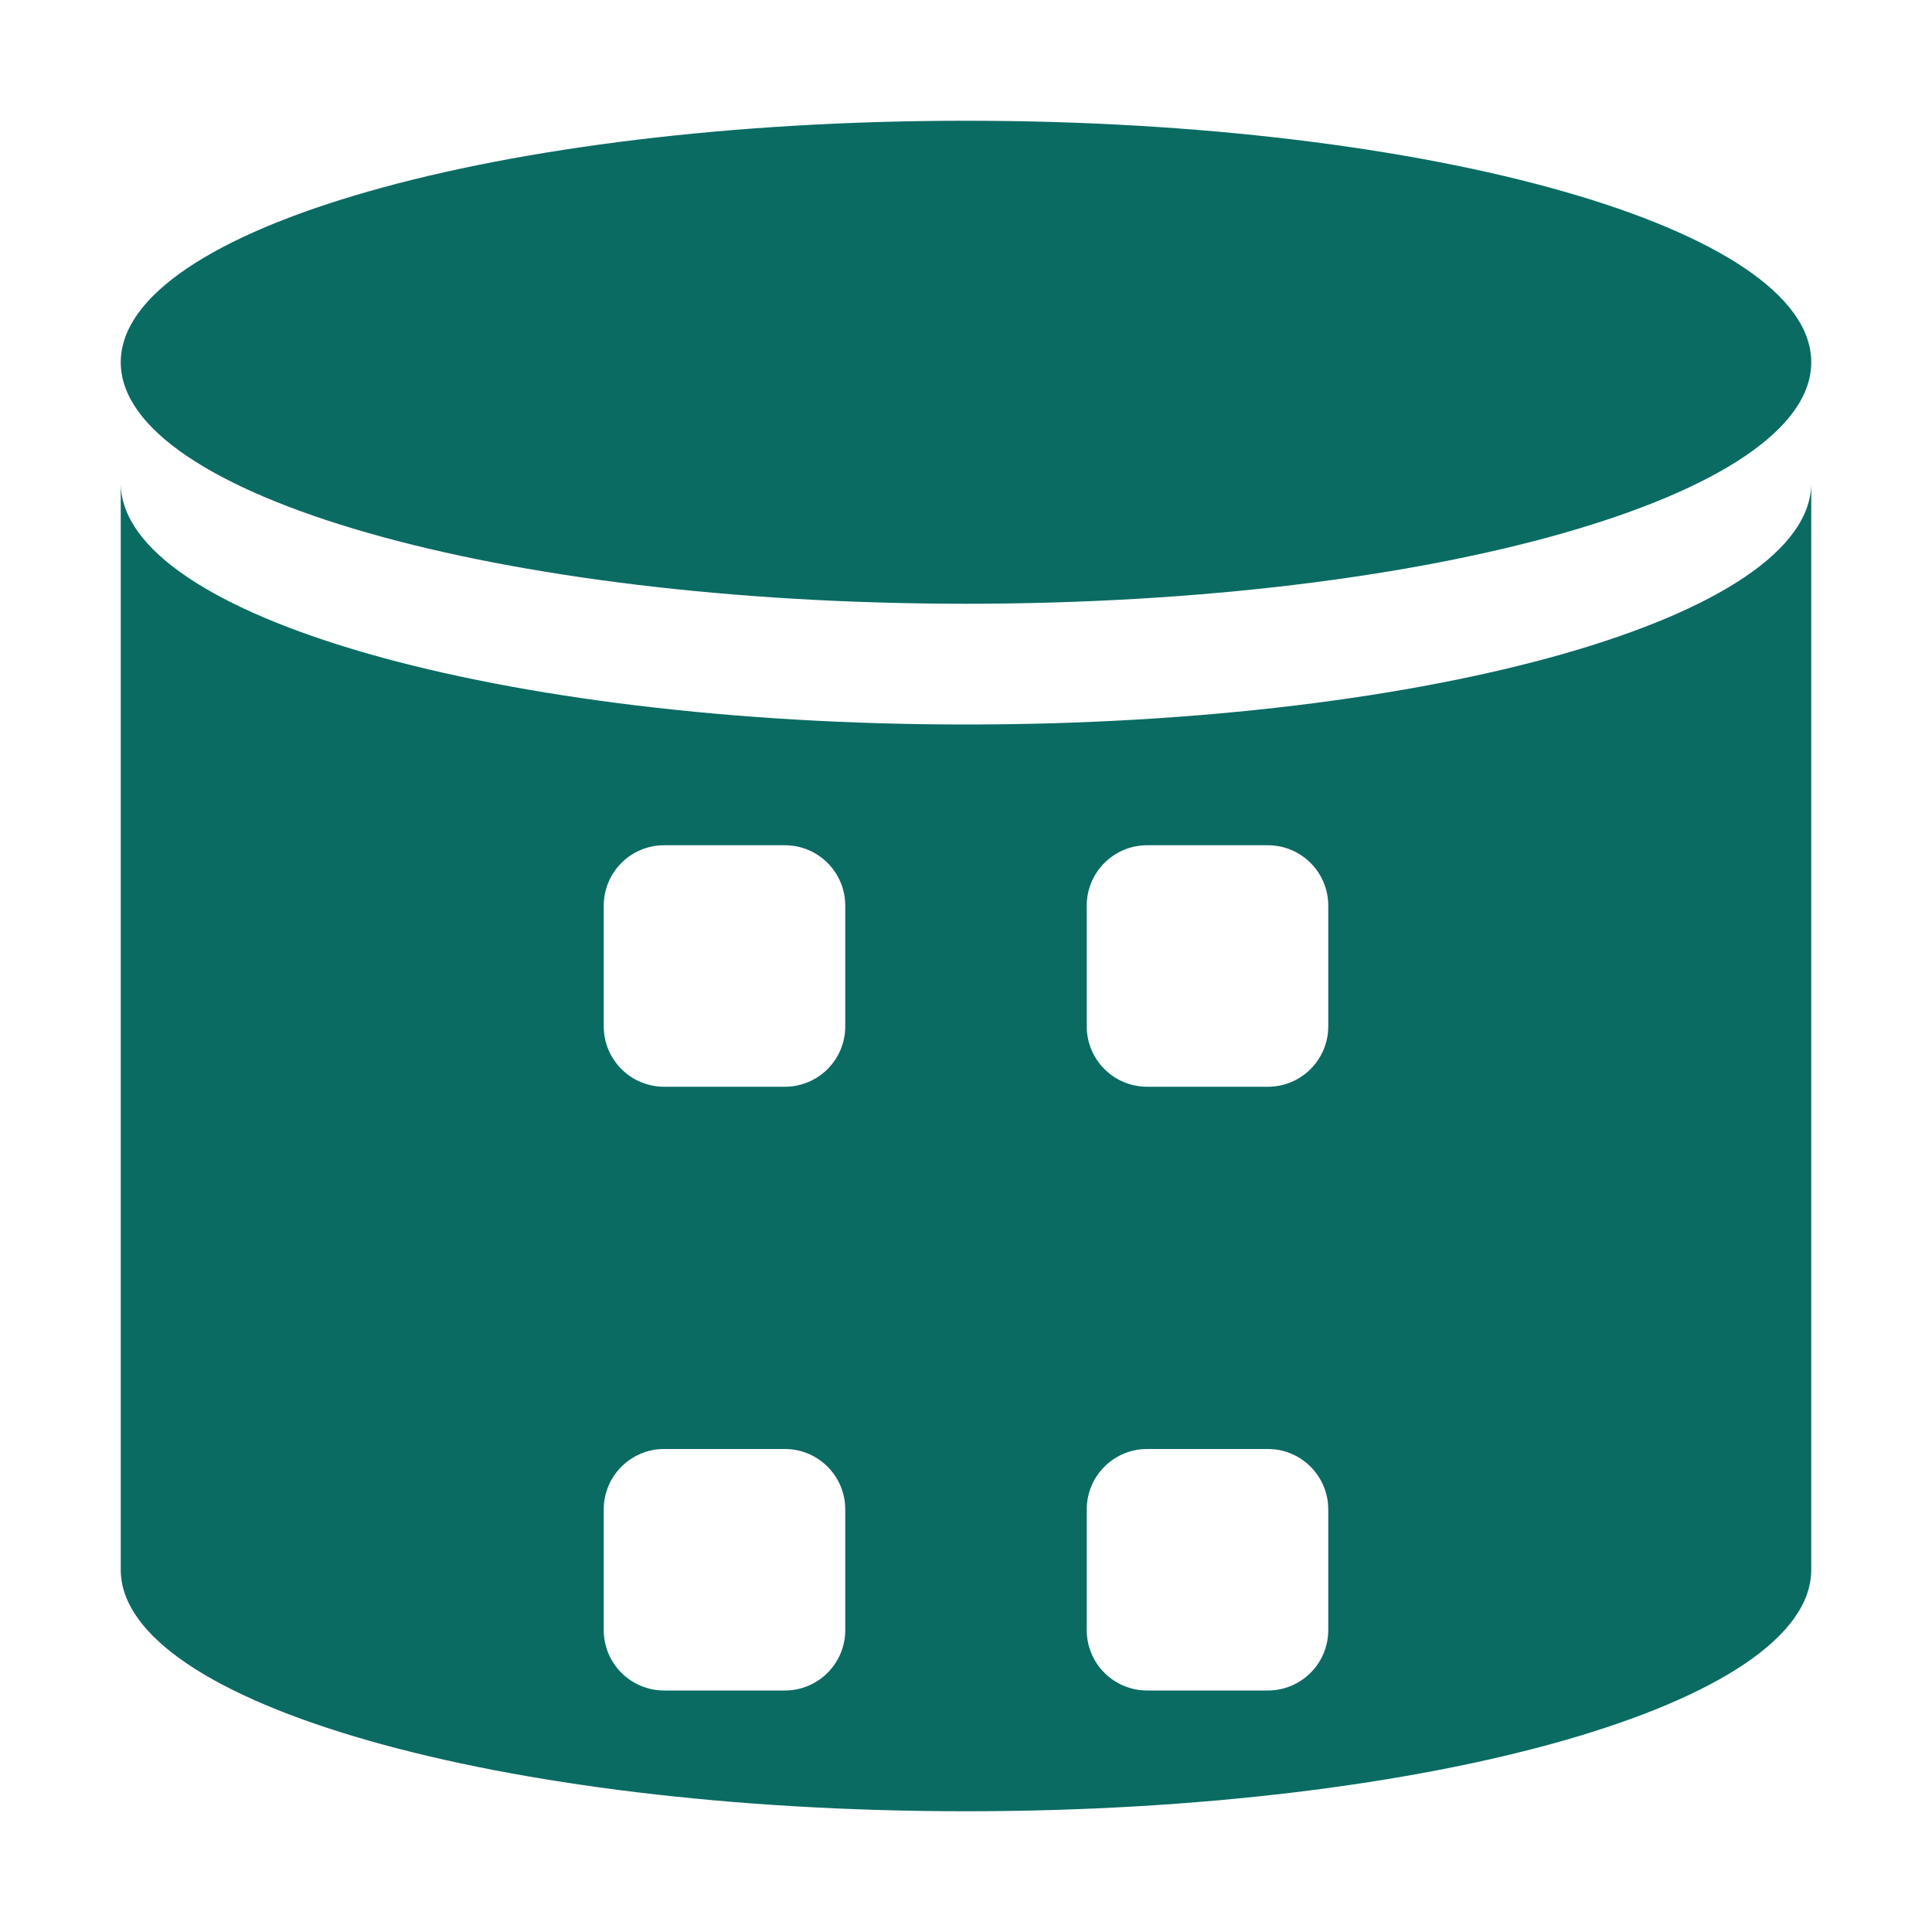
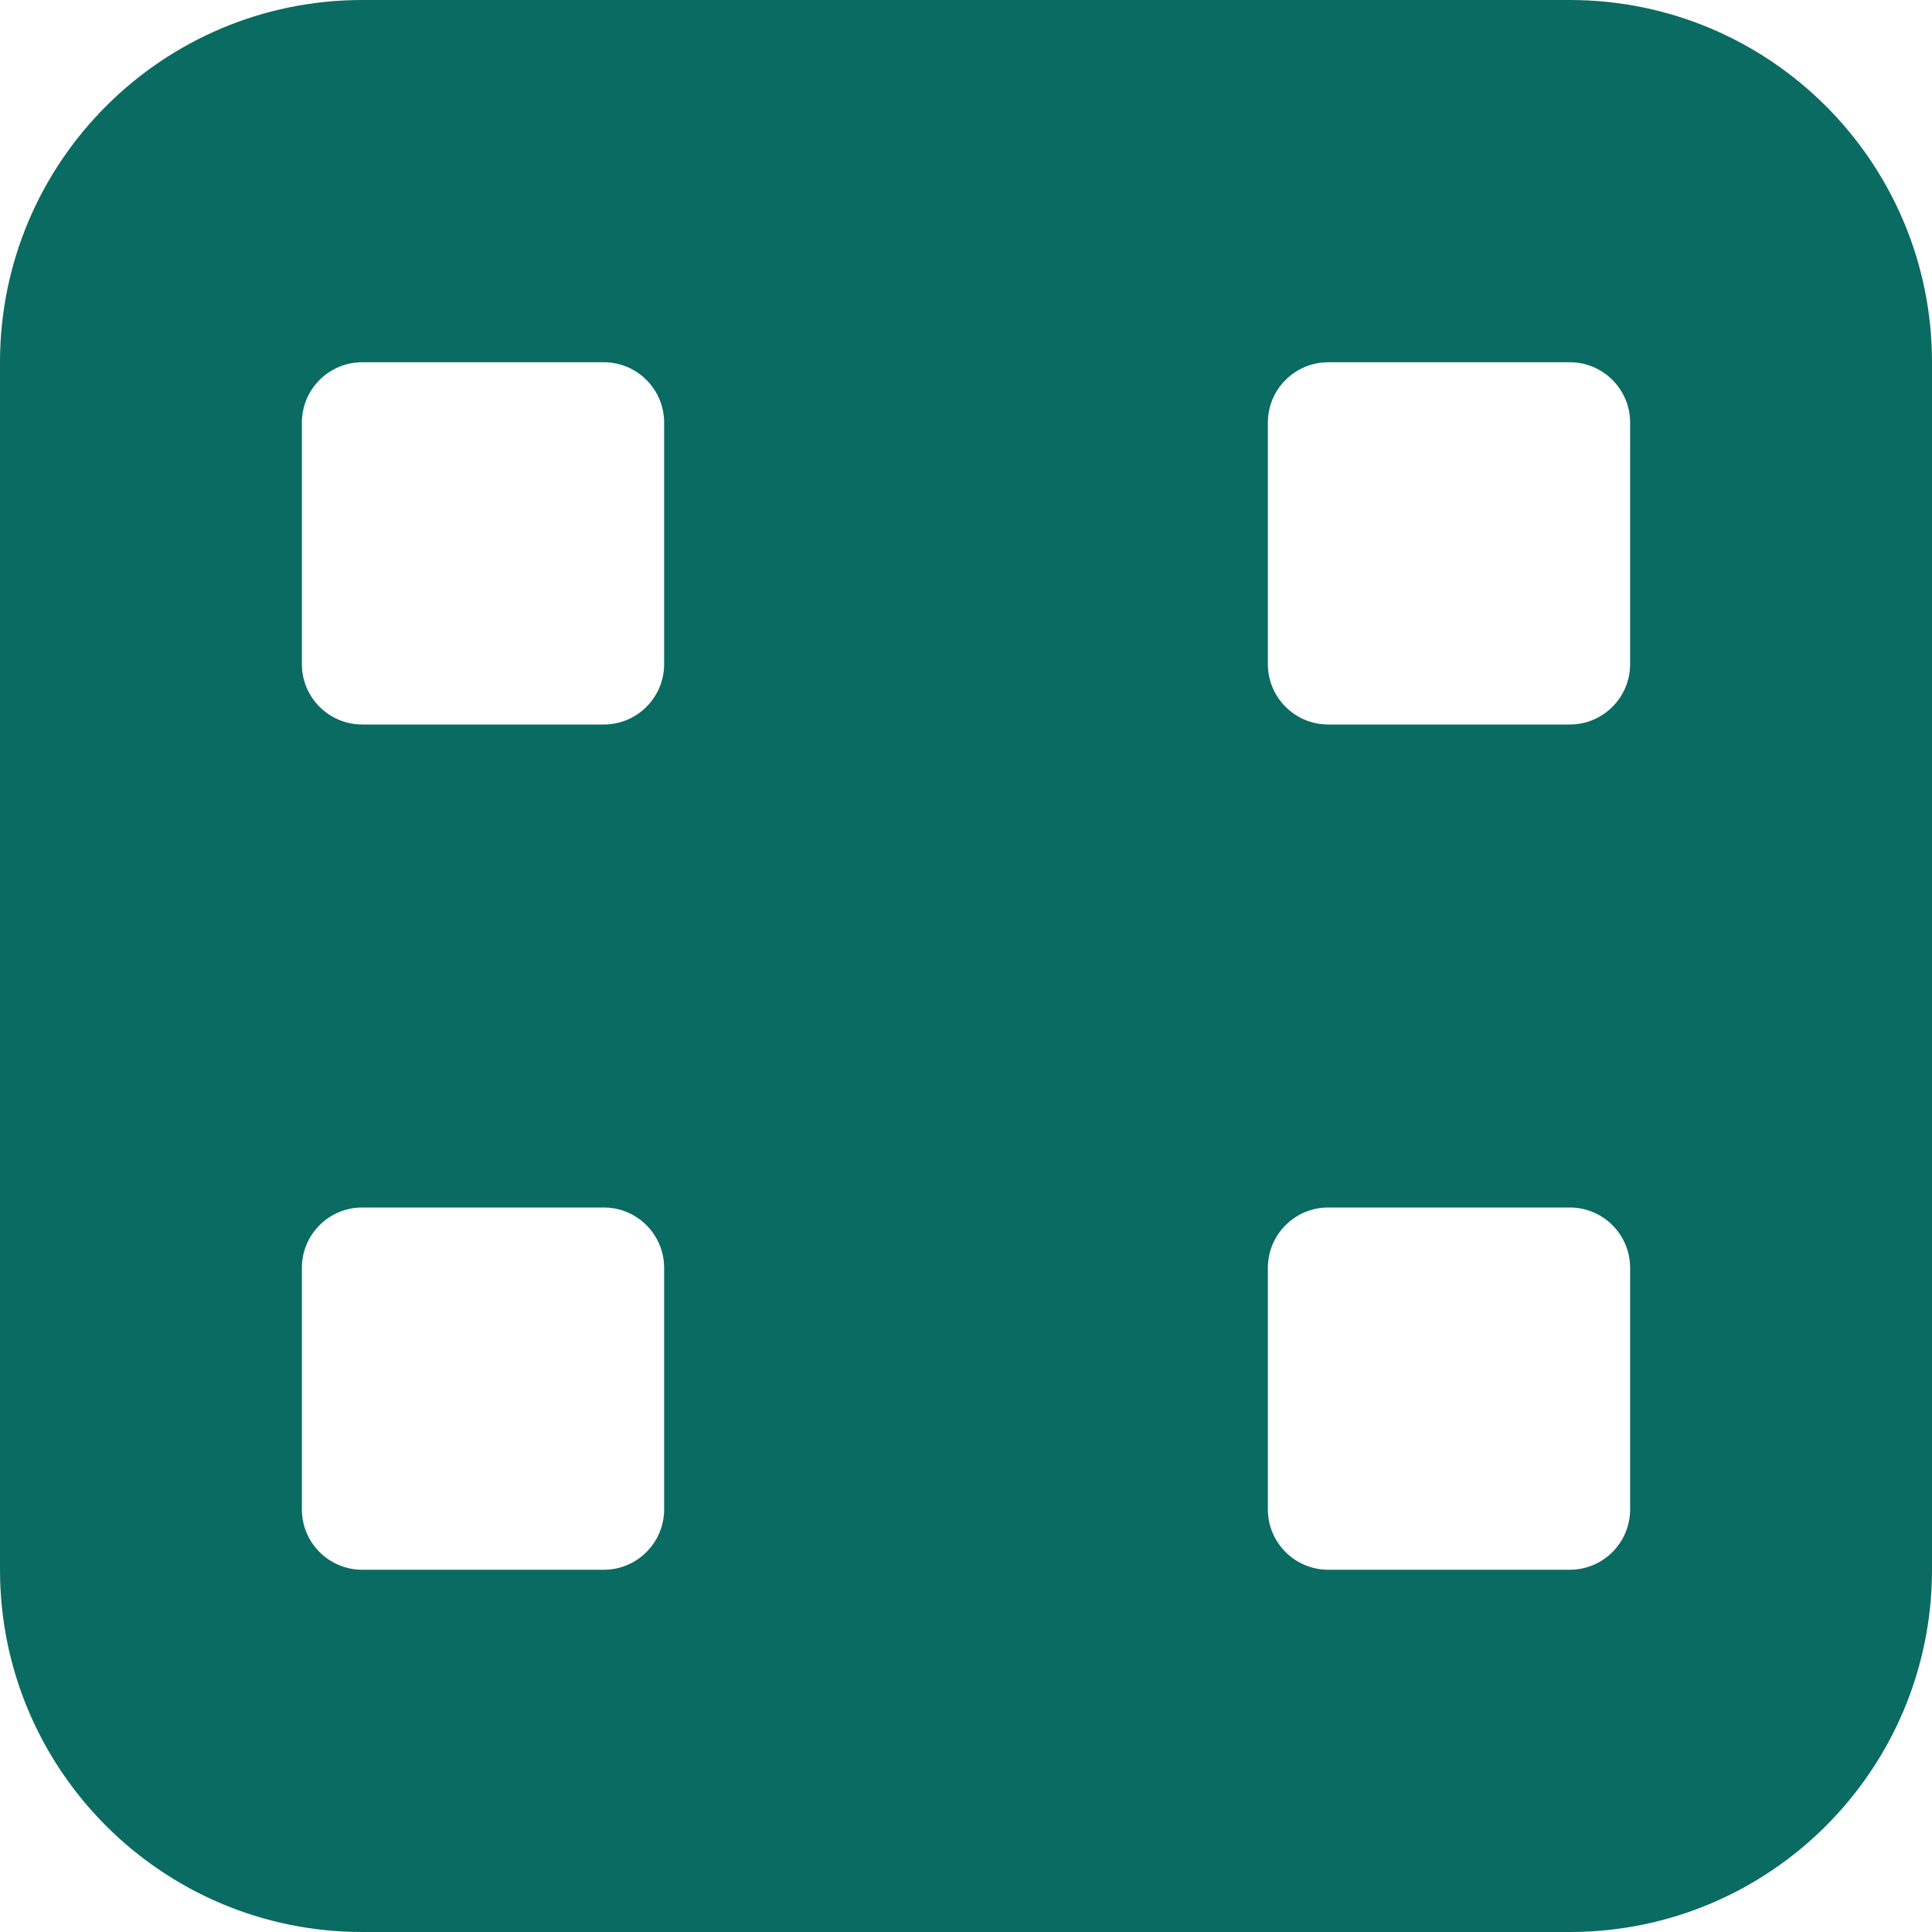
<svg xmlns="http://www.w3.org/2000/svg" viewBox="0 0 256 256">
  <style>path { fill: #0a6b63; } @media (prefers-color-scheme: dark) { path { fill: #4fcfbf; } }</style>
-   <path fill-rule="evenodd" d="M16.0 48a112.0 32 0 1 0 224.0 0a112.0 32 0 1 0 -224.0 0ZM16 64A112.0 32 0 0 0 240 64V208A112.0 32 0 0 1 16 208ZM88 112h16a8 8 0 0 1 8 8v16a8 8 0 0 1-8 8h-16a8 8 0 0 1-8-8v-16a8 8 0 0 1 8-8ZM152 112h16a8 8 0 0 1 8 8v16a8 8 0 0 1-8 8h-16a8 8 0 0 1-8-8v-16a8 8 0 0 1 8-8ZM88 192h16a8 8 0 0 1 8 8v16a8 8 0 0 1-8 8h-16a8 8 0 0 1-8-8v-16a8 8 0 0 1 8-8ZM152 192h16a8 8 0 0 1 8 8v16a8 8 0 0 1-8 8h-16a8 8 0 0 1-8-8v-16a8 8 0 0 1 8-8Z" />
+   <path fill-rule="evenodd" d="M48 0h160a48 48 0 0 1 48 48v160a48 48 0 0 1-48 48h-160a48 48 0 0 1-48-48v-160a48 48 0 0 1 48-48ZM48 48h32a8 8 0 0 1 8 8v32a8 8 0 0 1-8 8h-32a8 8 0 0 1-8-8v-32a8 8 0 0 1 8-8ZM176 48h32a8 8 0 0 1 8 8v32a8 8 0 0 1-8 8h-32a8 8 0 0 1-8-8v-32a8 8 0 0 1 8-8ZM48 160h32a8 8 0 0 1 8 8v32a8 8 0 0 1-8 8h-32a8 8 0 0 1-8-8v-32a8 8 0 0 1 8-8ZM176 160h32a8 8 0 0 1 8 8v32a8 8 0 0 1-8 8h-32a8 8 0 0 1-8-8v-32a8 8 0 0 1 8-8Z" />
</svg>
